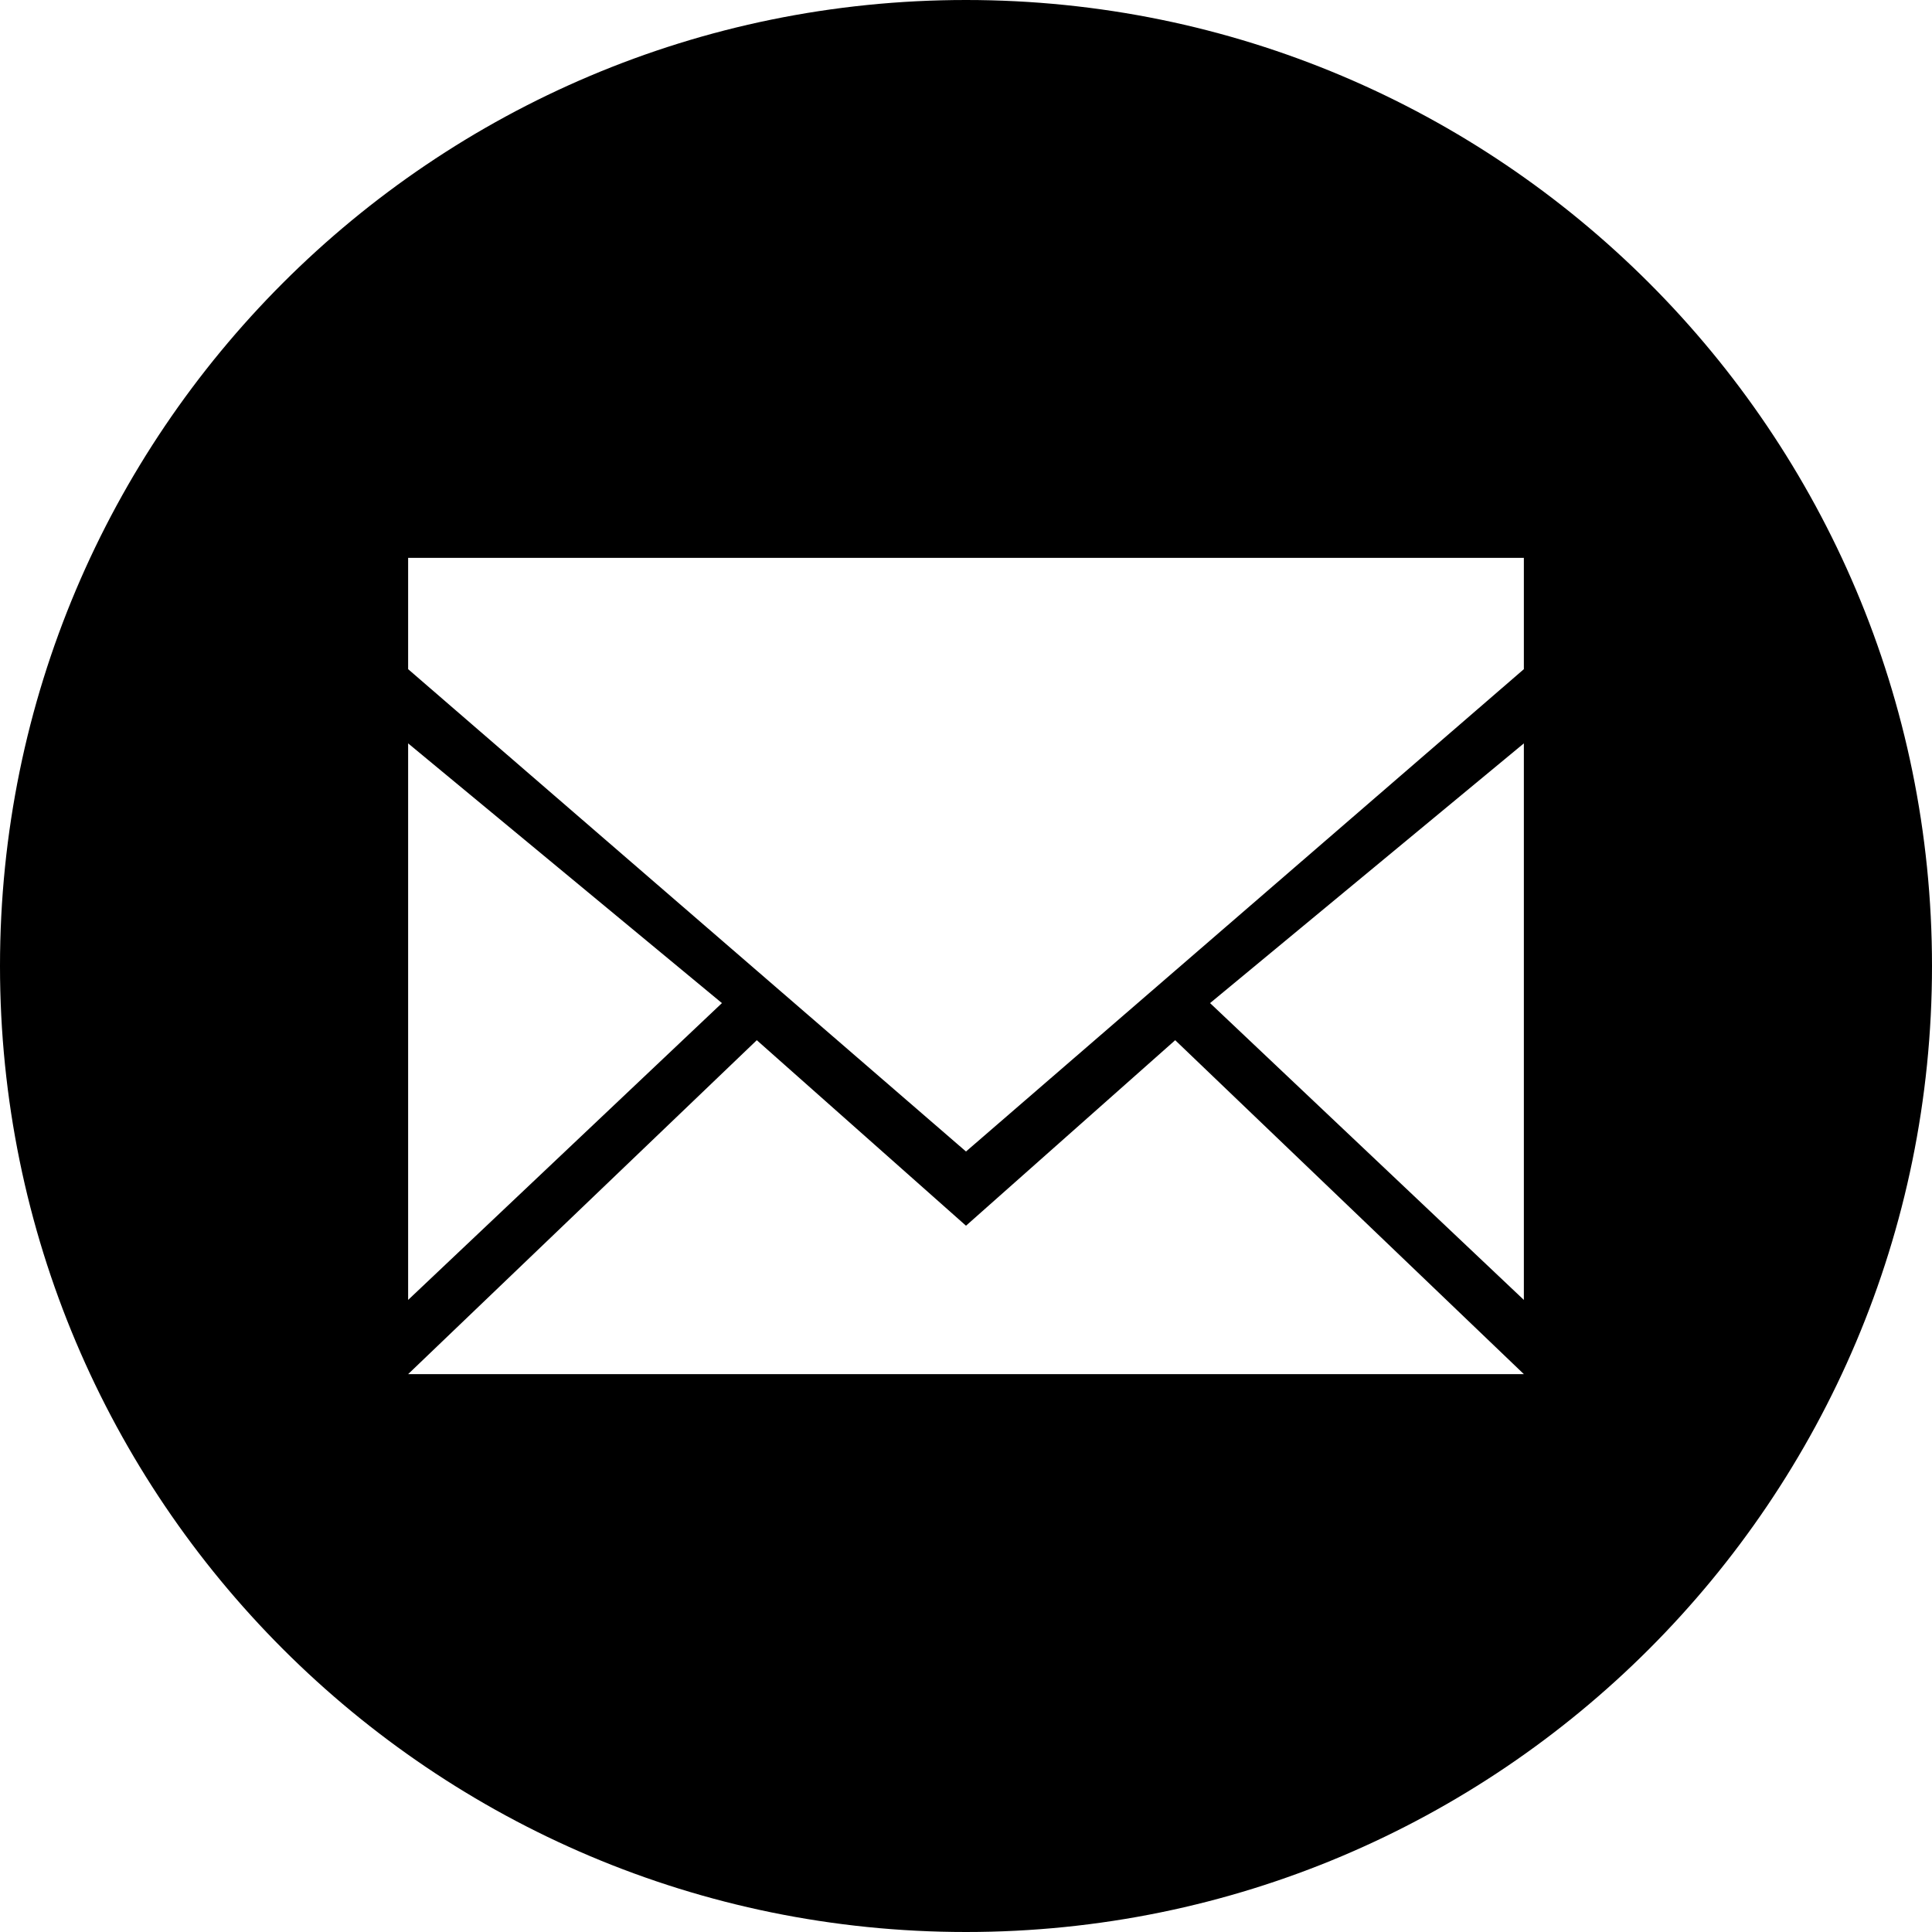
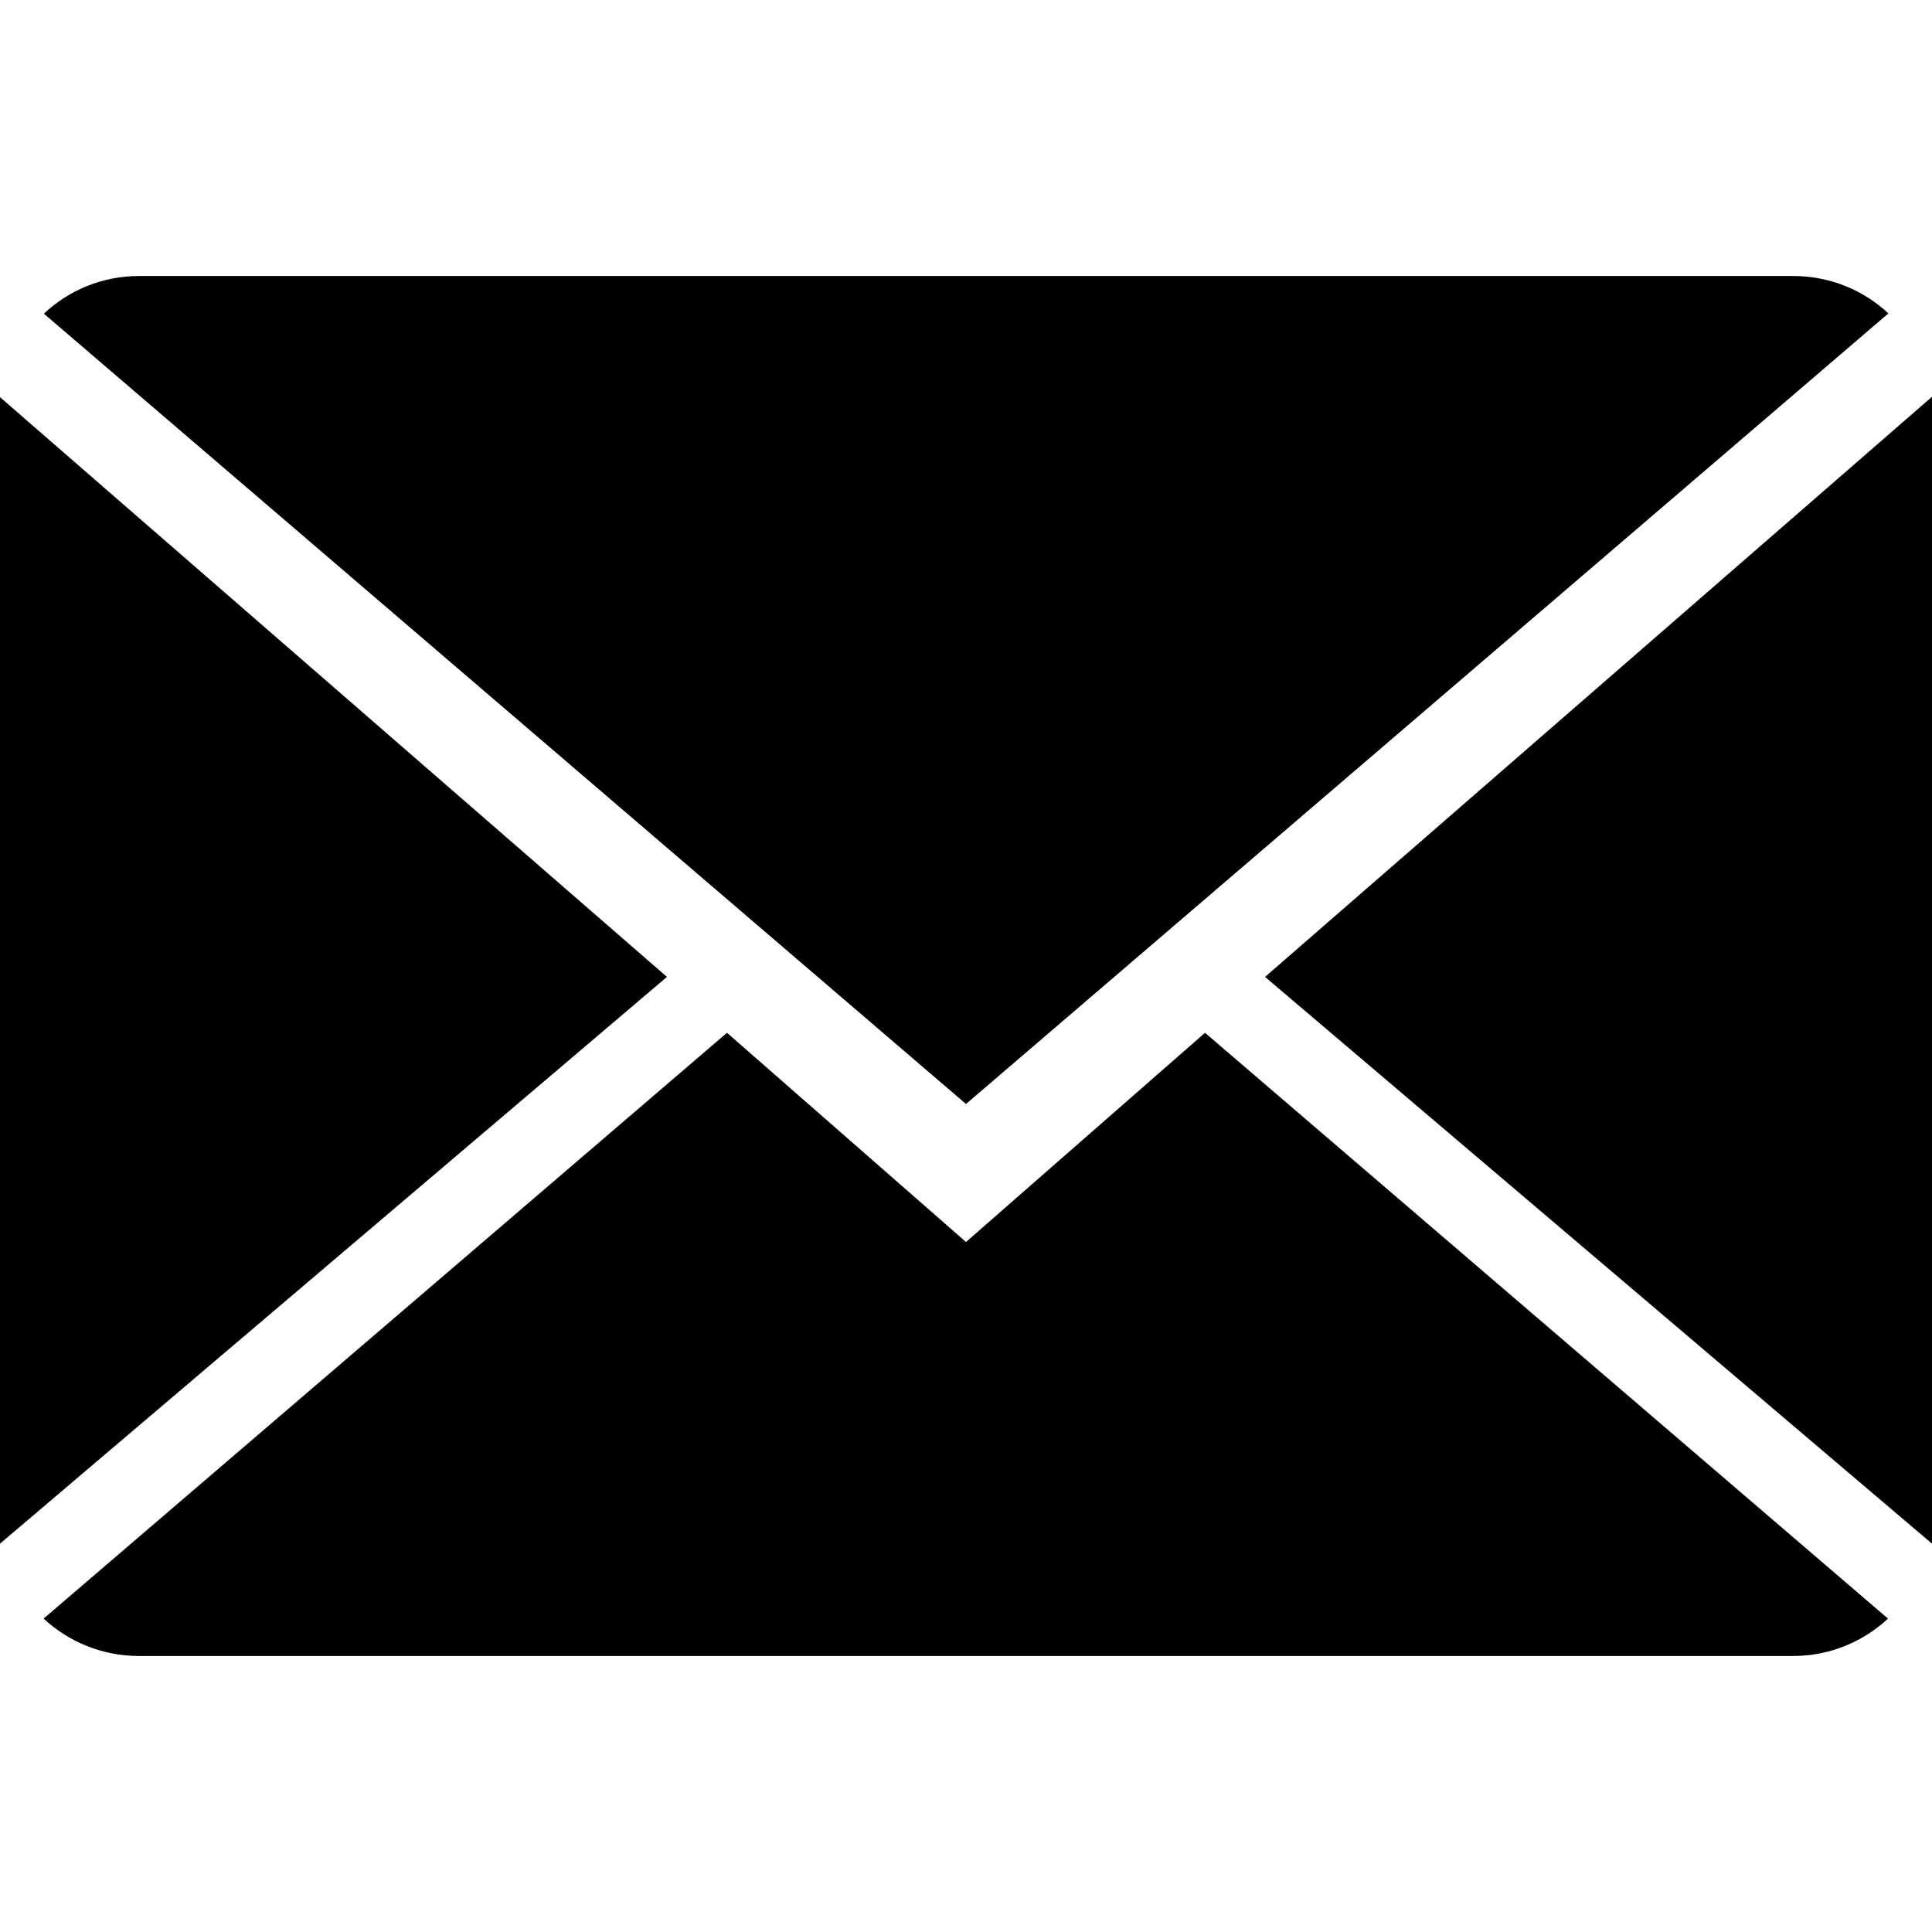
- <svg xmlns="http://www.w3.org/2000/svg" preserveAspectRatio="xMidYMid" viewBox="0 0 512 512" fill="{{ .fill }}" width="{{ .size }}" height="{{ .size }}">
-   <path class="cls-1" d="M256.000,512.000 C114.615,512.000 0.000,397.385 0.000,256.000 C0.000,114.615 114.615,0.000 256.000,0.000 C397.385,0.000 512.000,114.615 512.000,256.000 C512.000,397.385 397.385,512.000 256.000,512.000 ZM108.159,344.493 L191.319,265.831 L108.159,197.002 L108.159,344.493 ZM403.839,147.838 L108.159,147.838 L108.159,177.337 L255.999,305.162 L403.839,177.337 L403.839,147.838 ZM403.839,197.002 L320.679,265.831 L403.839,344.493 L403.839,197.002 ZM311.439,275.663 L255.999,324.827 L200.559,275.663 L108.159,364.158 L403.839,364.158 L311.439,275.663 Z" />
+ <svg xmlns="http://www.w3.org/2000/svg" version="1.1" x="0px" y="0px" viewBox="0 0 14 14" style="enable-background:new 0 0 14 14;" xml:space="preserve" width="{{ .width }}" height="{{ .height }}">
+   <g>
+     <g>
+       <path d="M7,9L5.268,7.484l-4.952,4.245C0.496,11.896,0.739,12,1.007,12h11.986    c0.267,0,0.509-0.104,0.688-0.271L8.732,7.484L7,9z" />
+       <path d="M13.684,2.271C13.504,2.103,13.262,2,12.993,2H1.007C0.74,2,0.498,2.104,0.318,2.273L7,8    L13.684,2.271z" />
+       <polygon points="0,2.878 0,11.186 4.833,7.079   " />
+       <polygon points="9.167,7.079 14,11.186 14,2.875   " />
+     </g>
+   </g>
</svg>
